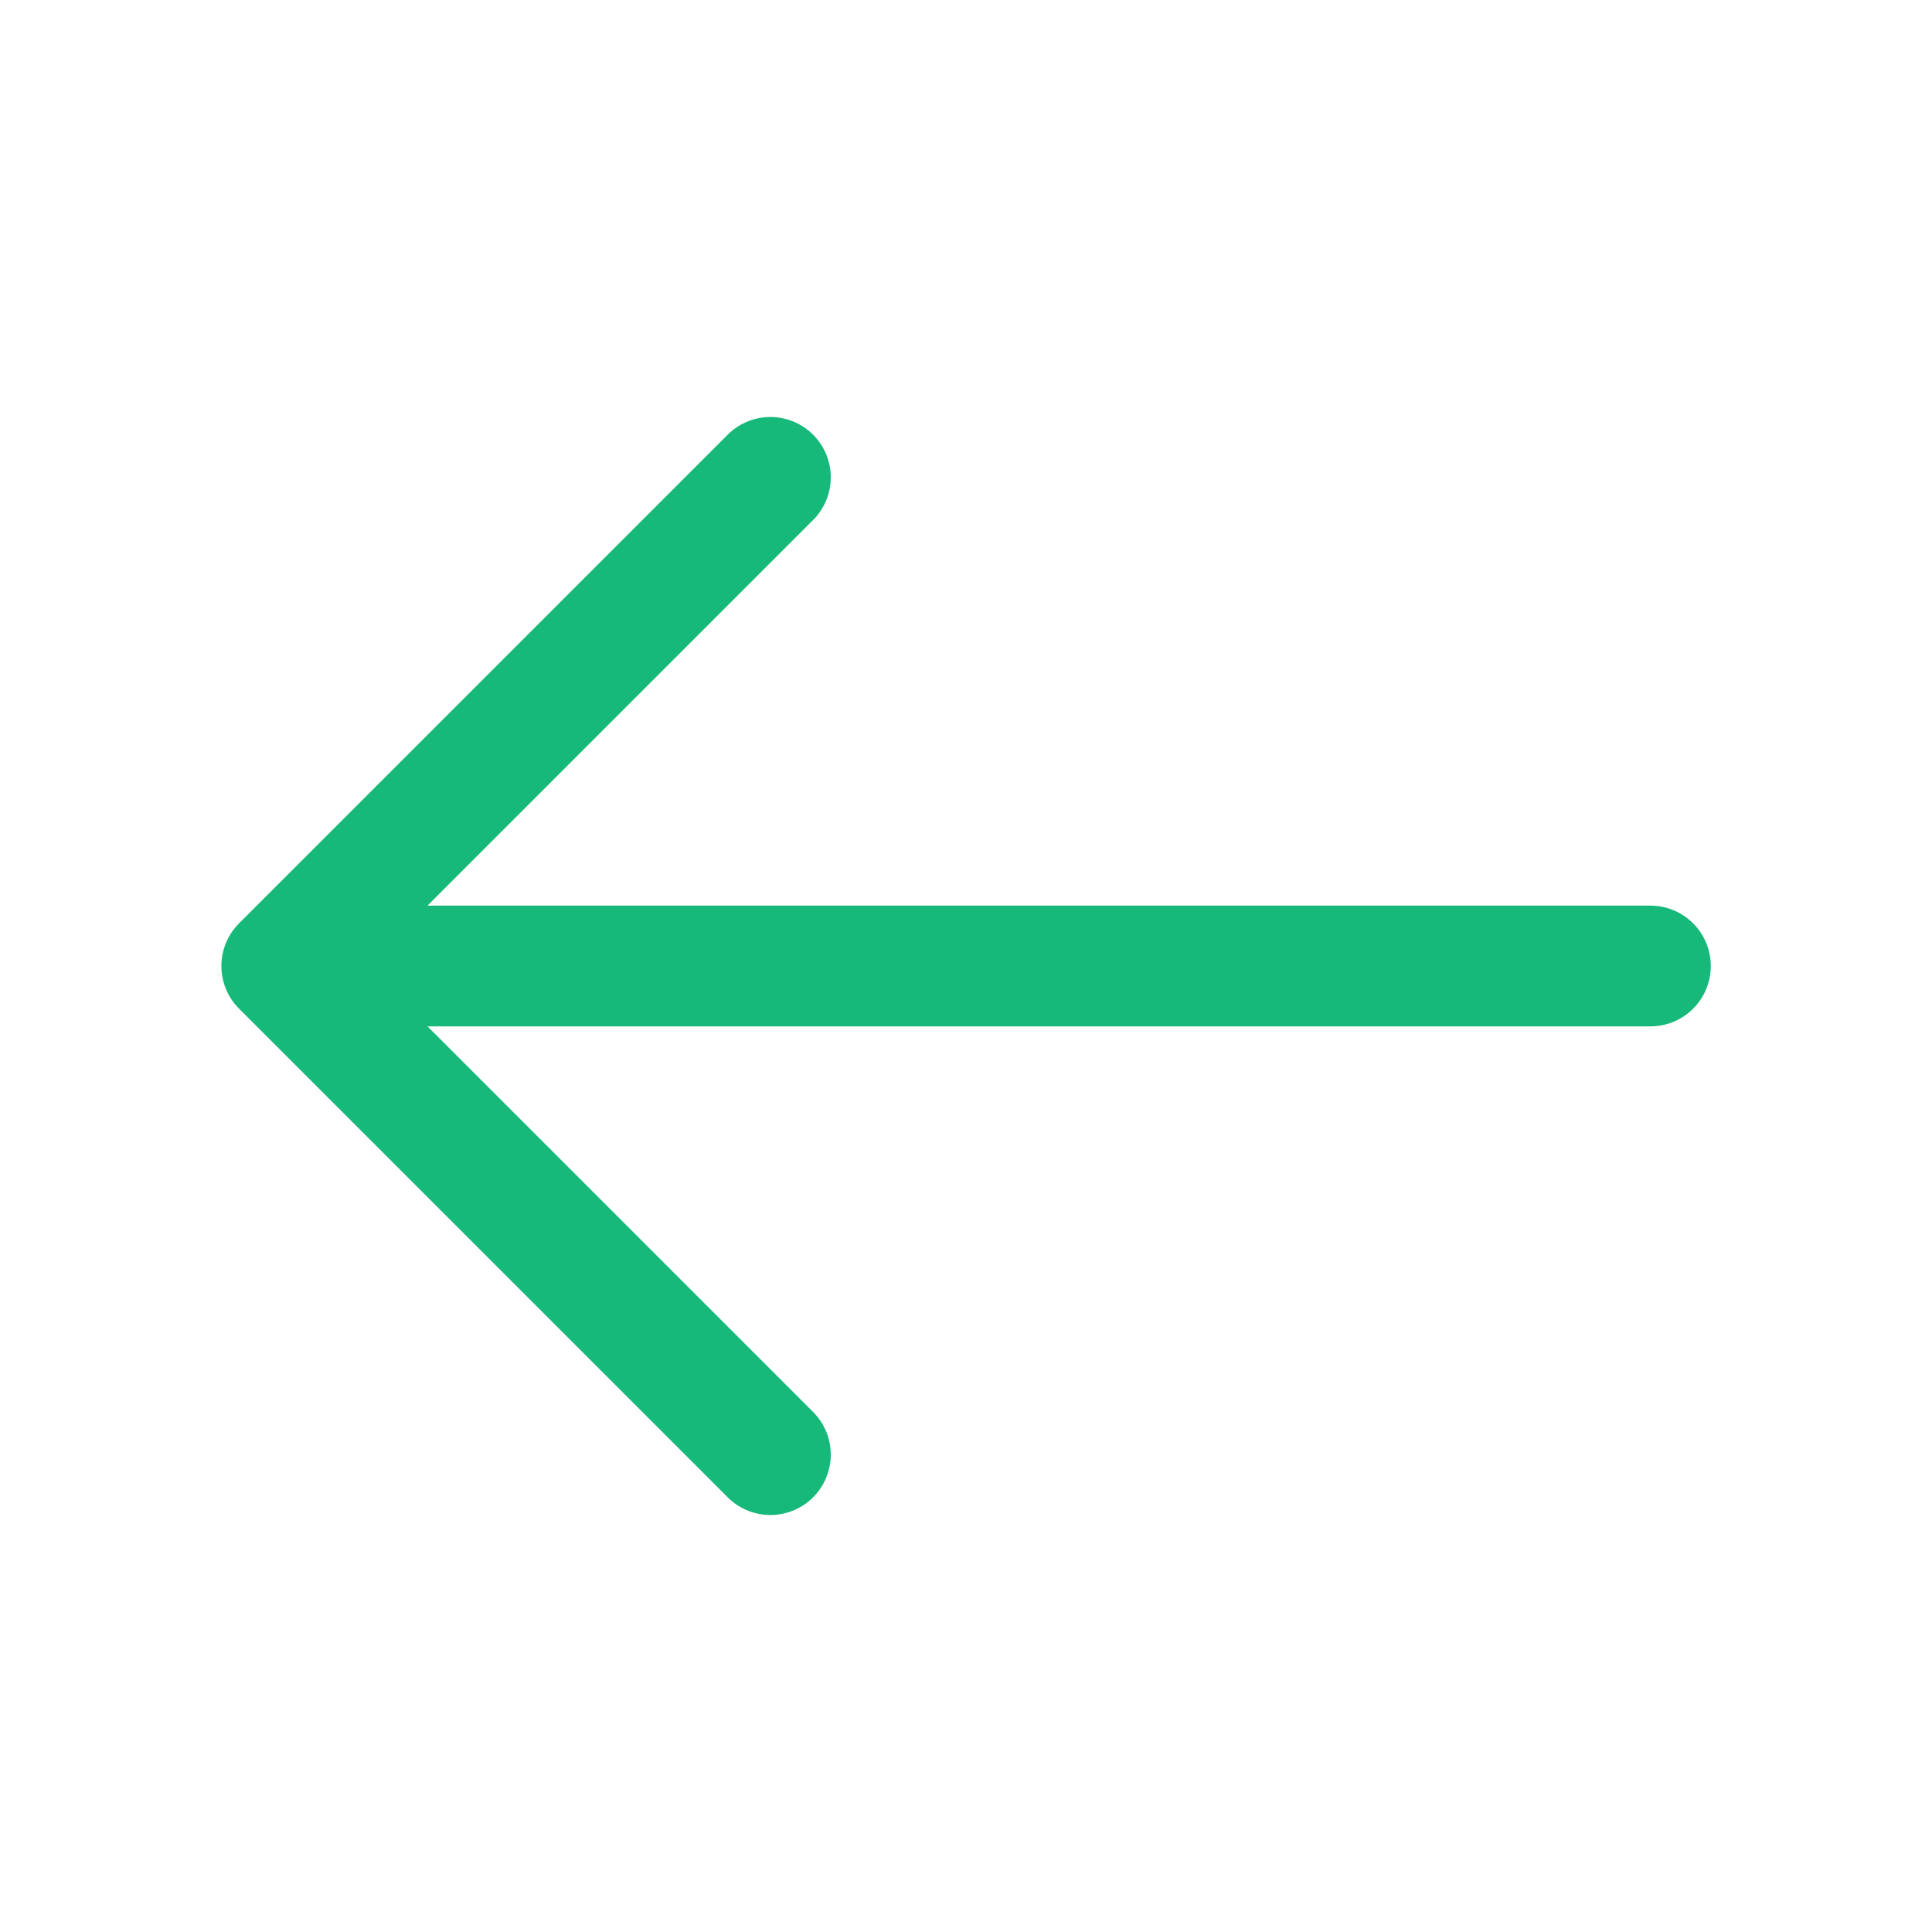
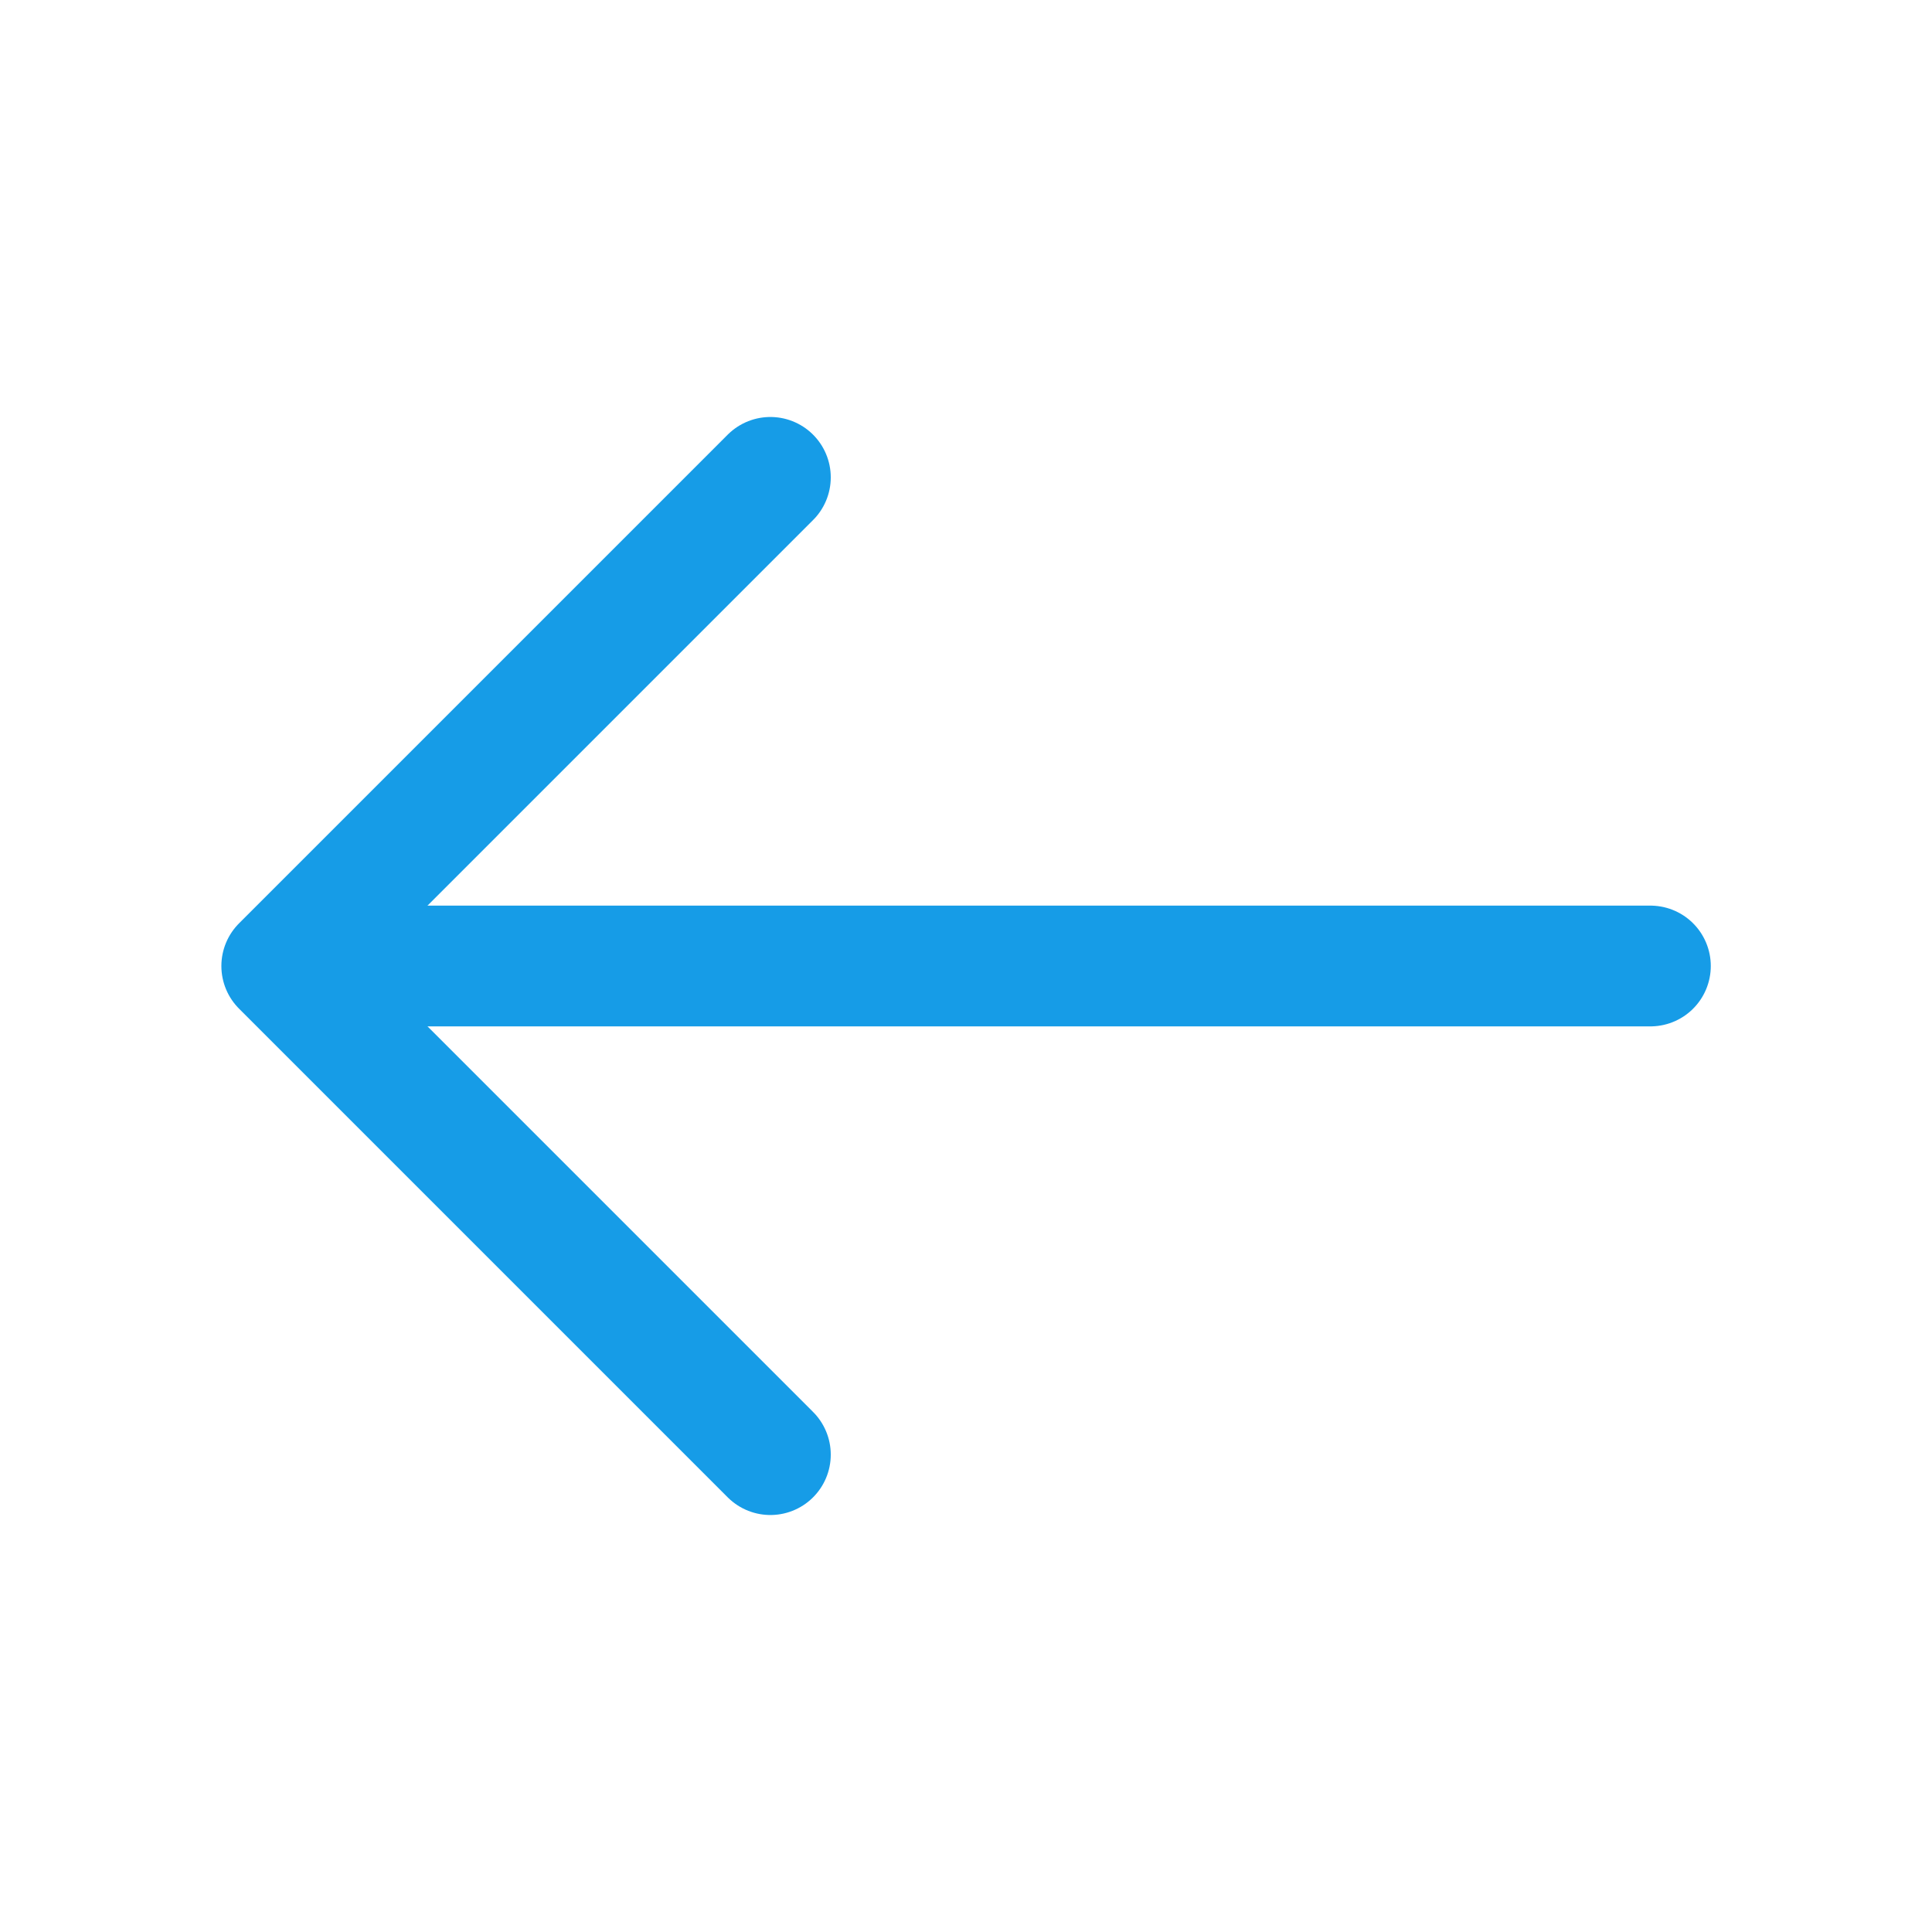
<svg xmlns="http://www.w3.org/2000/svg" width="24" height="24" viewBox="0 0 24 24" fill="none">
-   <path d="M9.57 5.93L3.5 12L9.57 18.07" stroke="#16B979" stroke-width="1.5" stroke-miterlimit="10" stroke-linecap="round" stroke-linejoin="round" />
-   <path d="M20.502 12H3.672" stroke="#16B979" stroke-width="1.5" stroke-miterlimit="10" stroke-linecap="round" stroke-linejoin="round" />
+   <path d="M9.57 5.93L3.5 12L9.57 18.07" stroke="#169CE7" stroke-width="1.5" stroke-miterlimit="10" stroke-linecap="round" stroke-linejoin="round" />
+   <path d="M20.502 12H3.672" stroke="#169CE7" stroke-width="1.5" stroke-miterlimit="10" stroke-linecap="round" stroke-linejoin="round" />
</svg>
